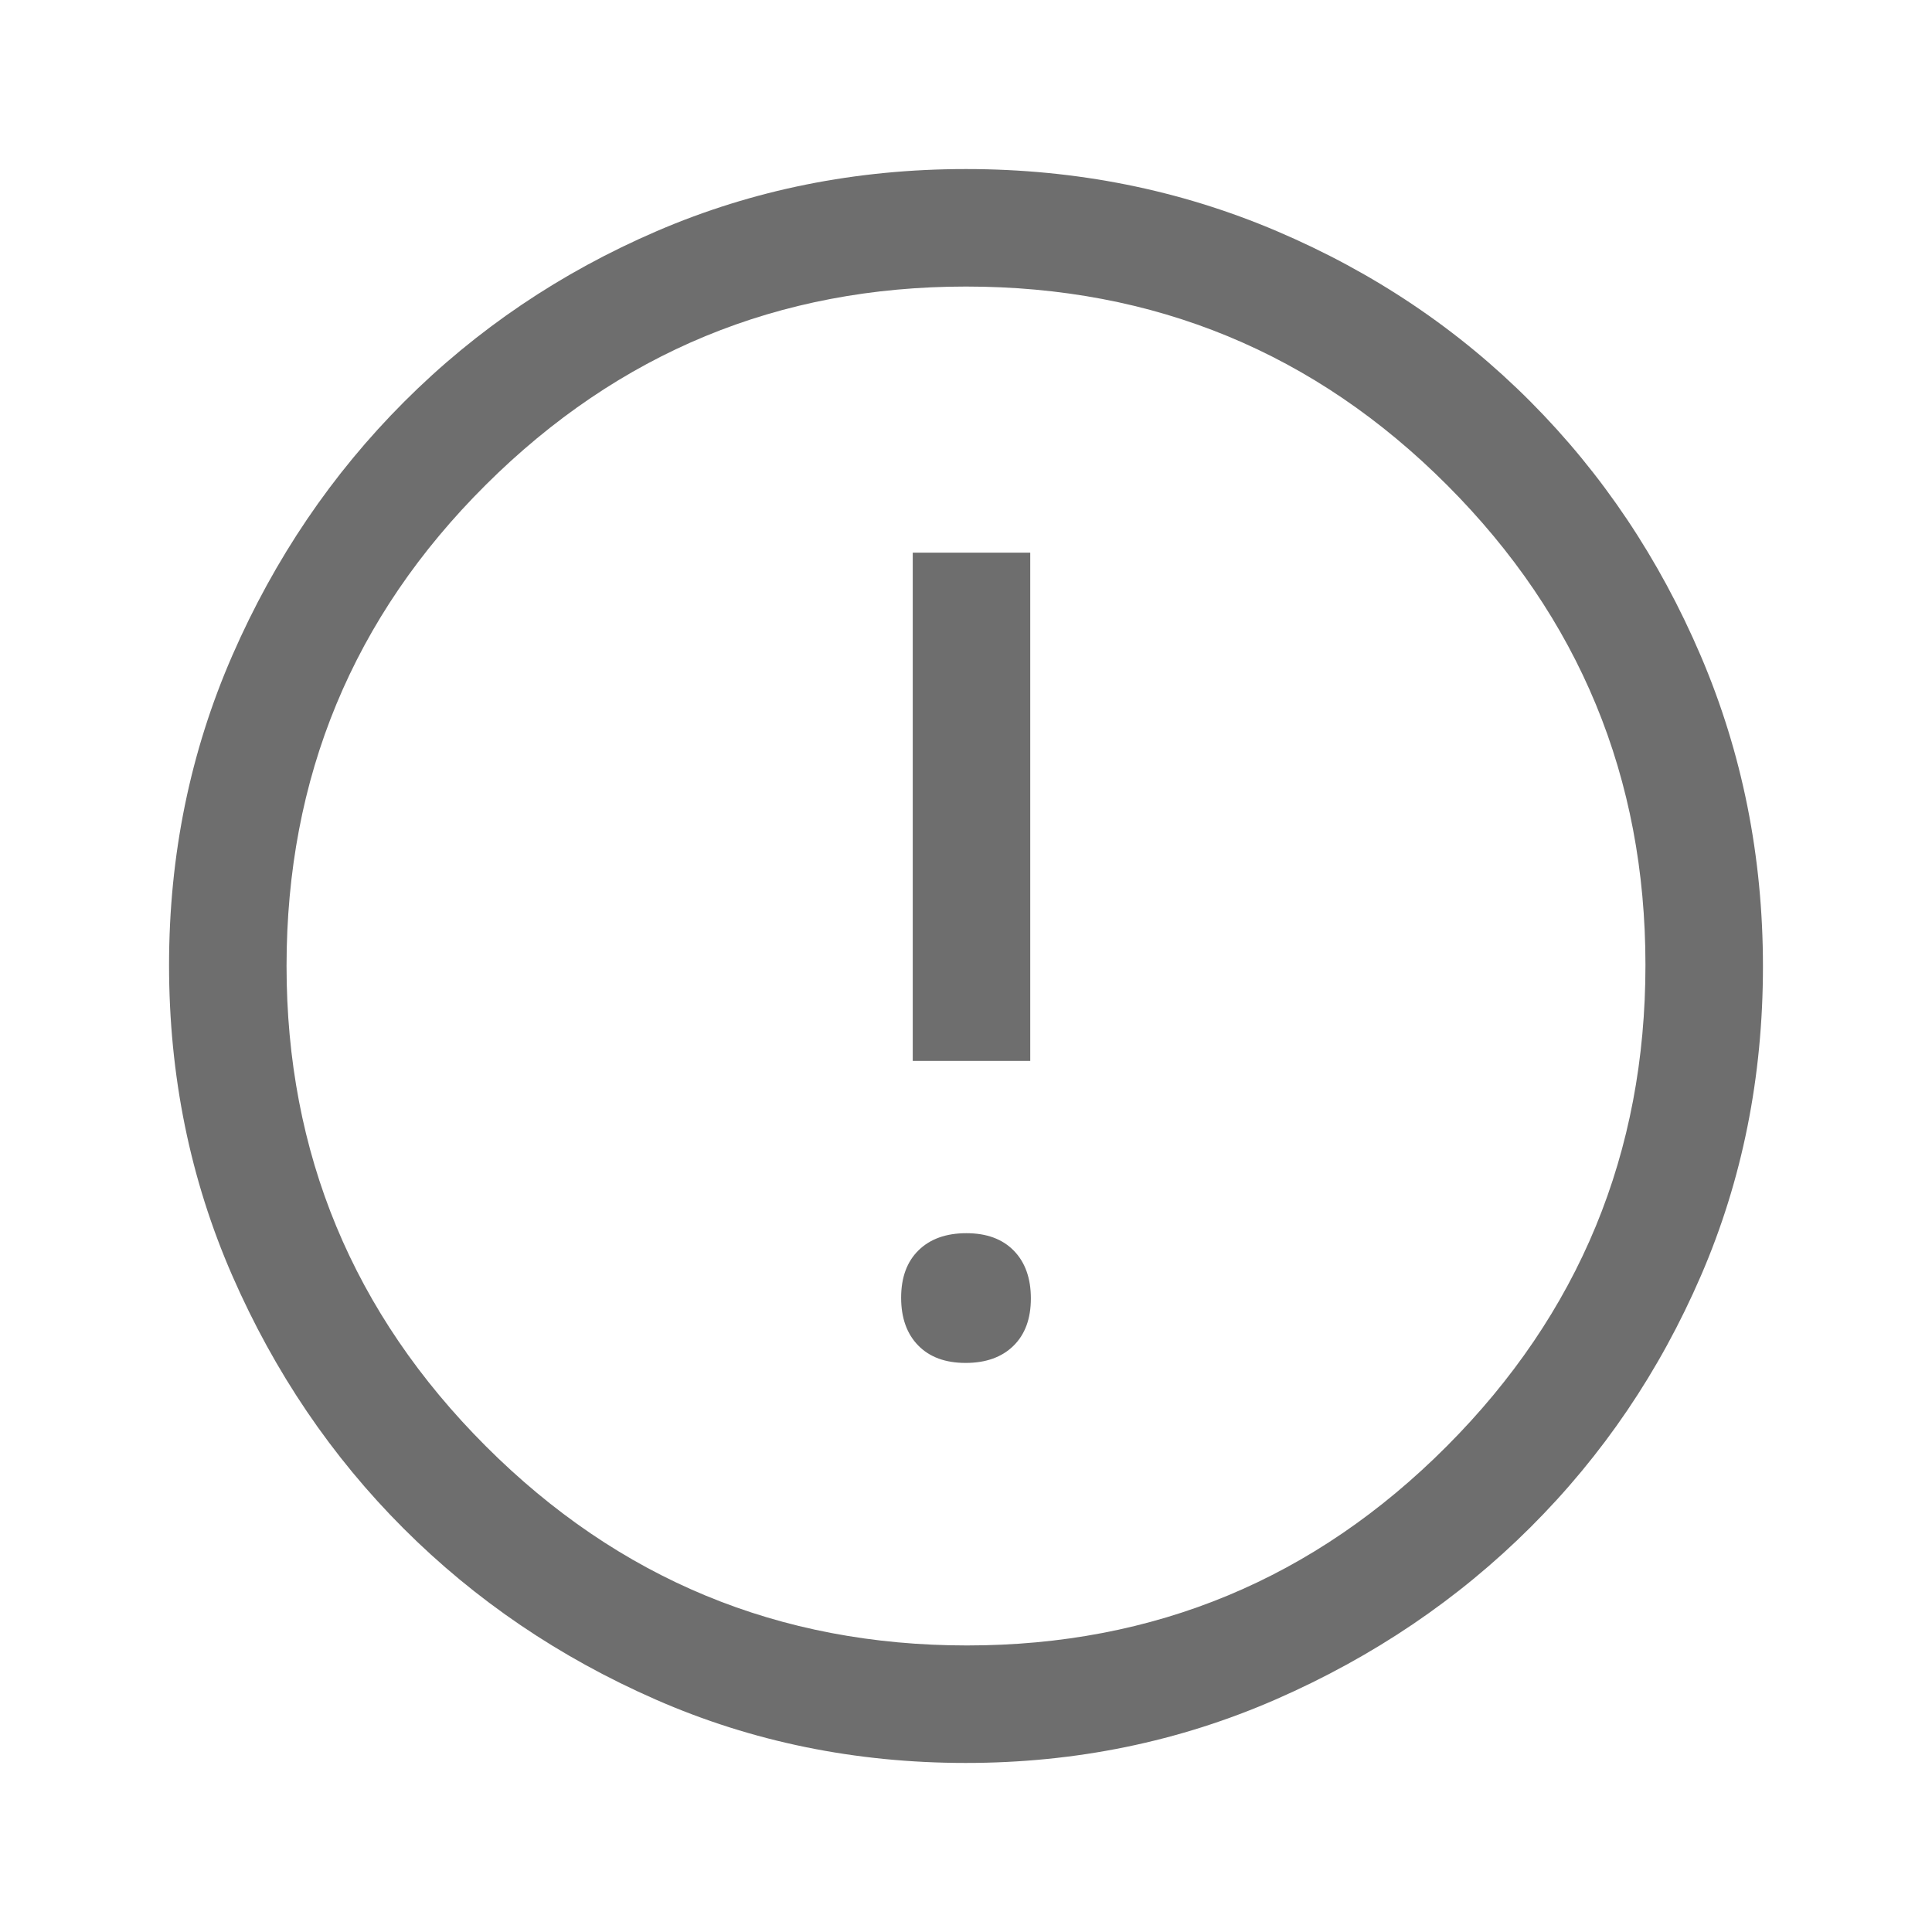
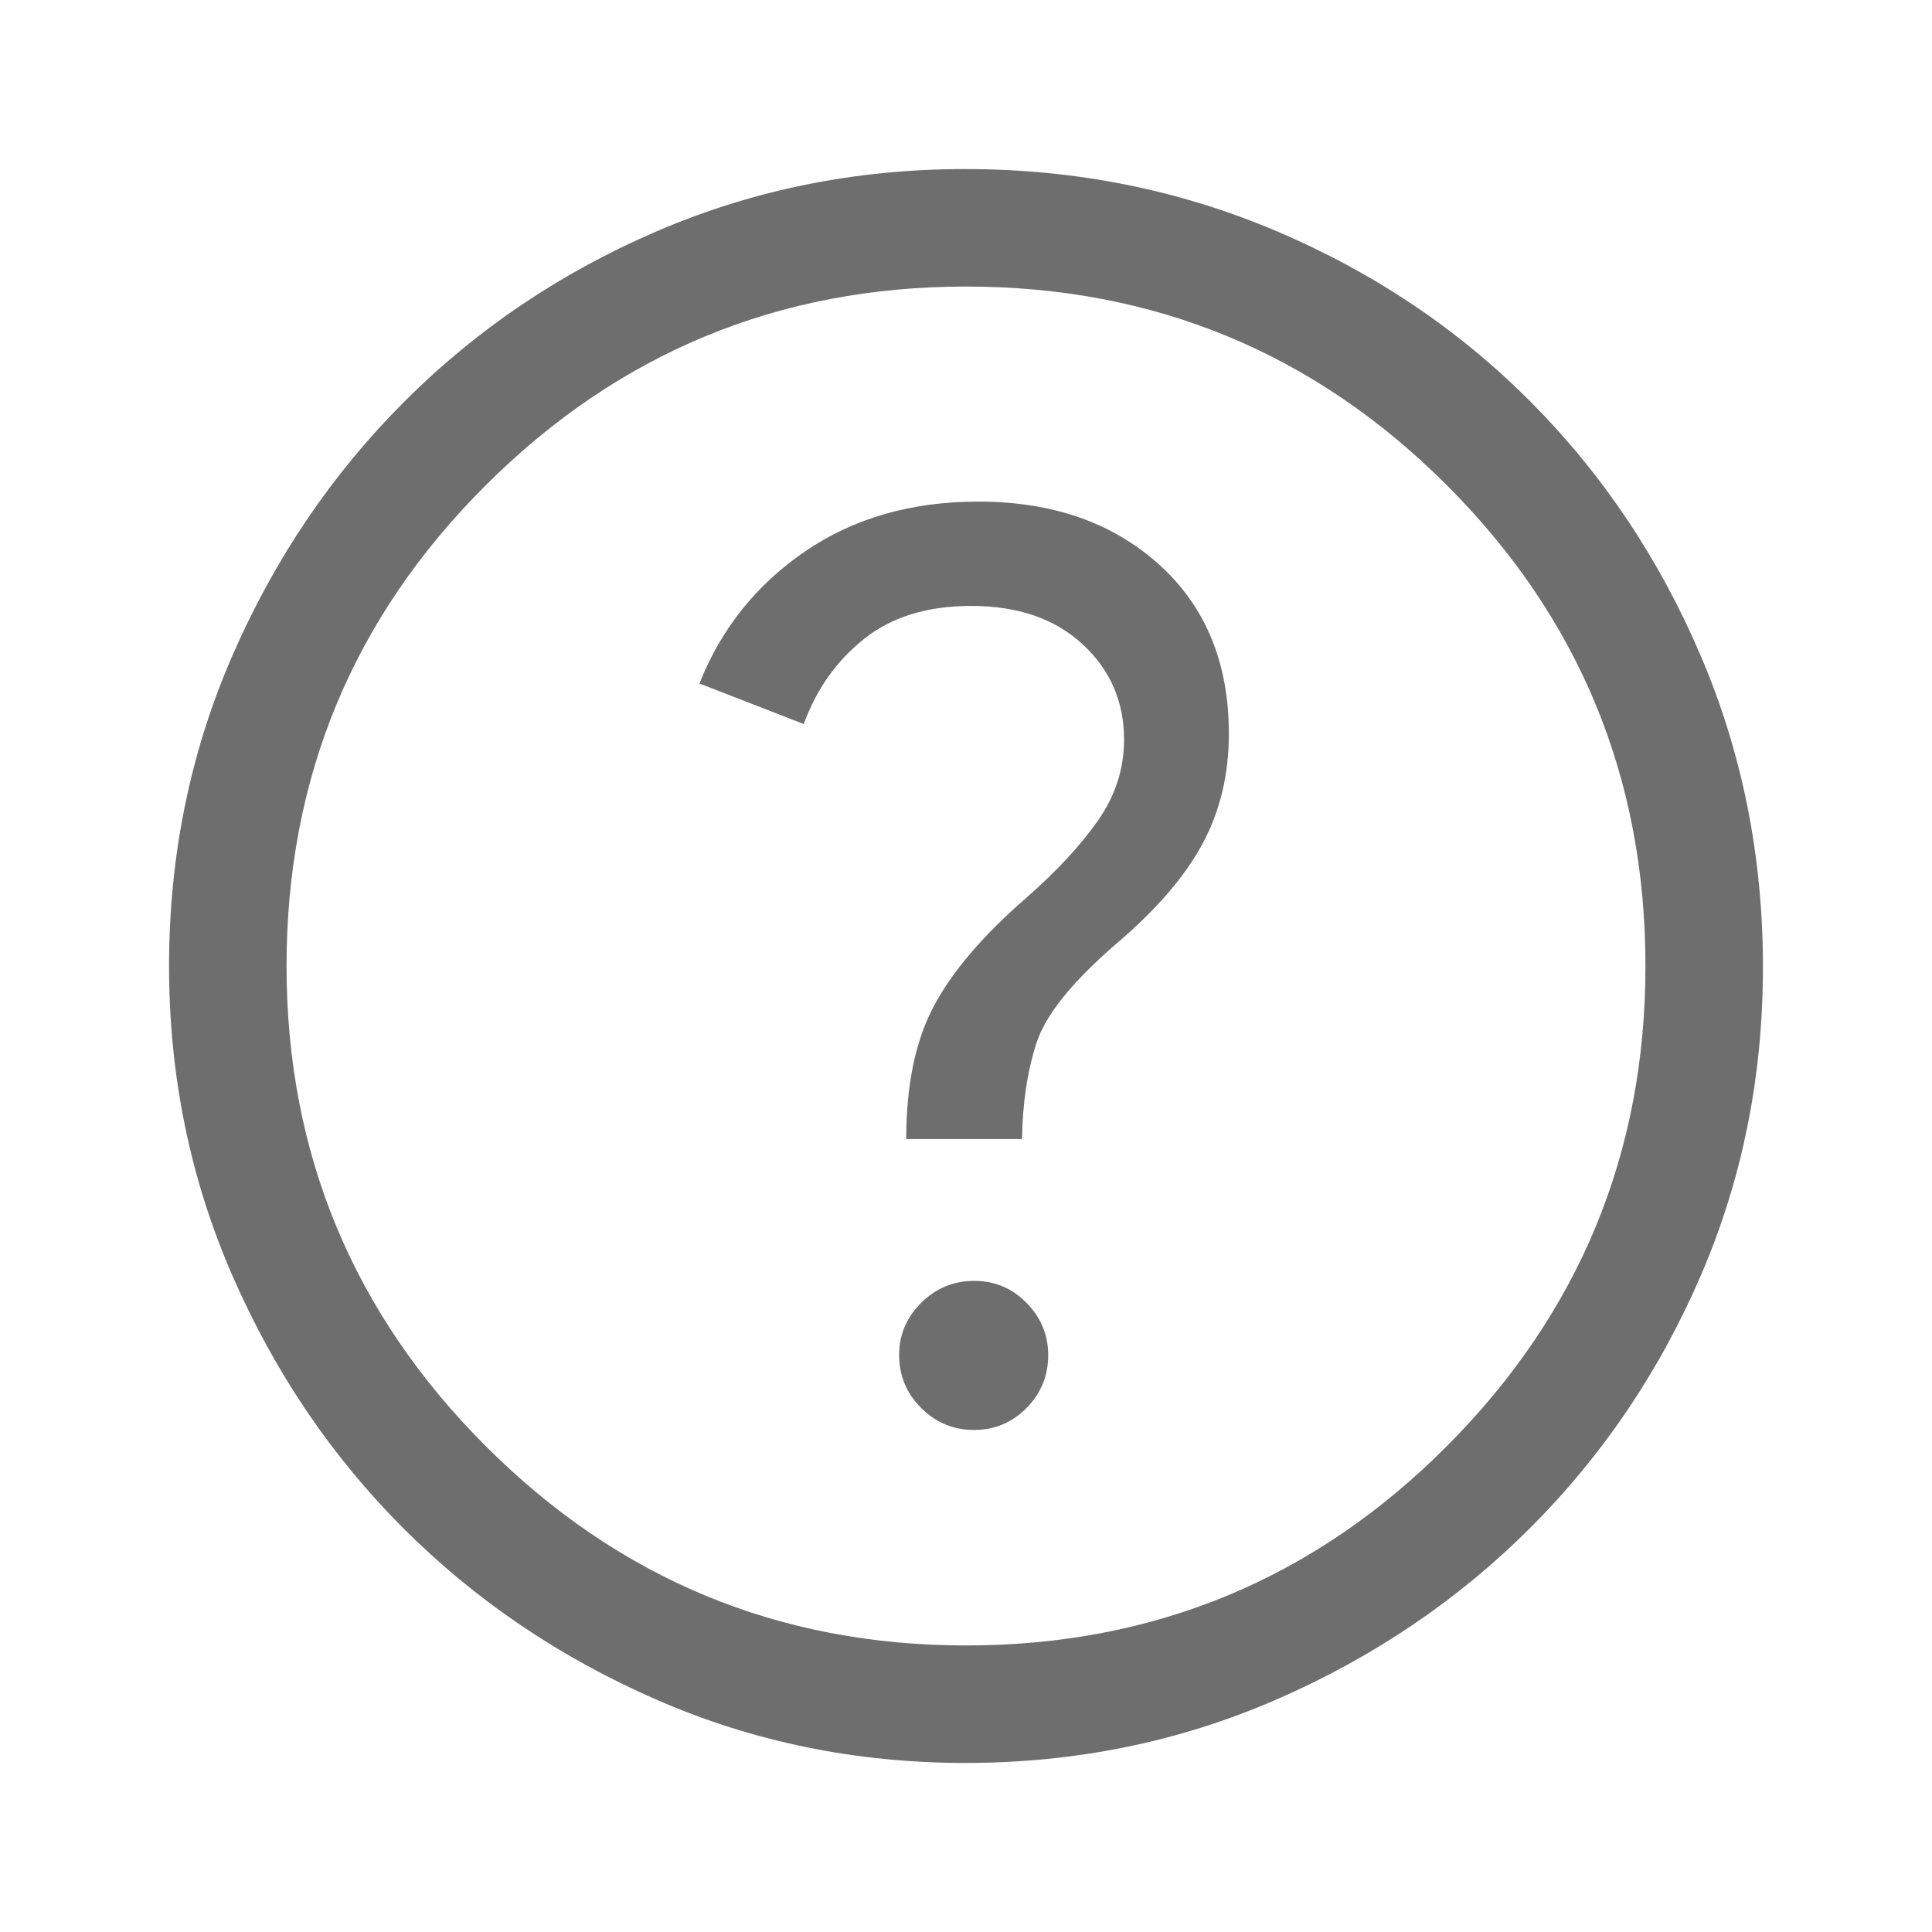
<svg xmlns="http://www.w3.org/2000/svg" height="48" viewBox="0 -960 960 960" width="48" fill="#6E6E6E">
-   <path d="M479.807-282.77q15.077 0 23.75-8.48t8.673-23.557q0-15.078-8.48-23.751-8.48-8.673-23.557-8.673-15.077 0-23.75 8.48t-8.673 23.558q0 15.077 8.48 23.75t23.557 8.673Zm-26.268-150.076h58.383v-252.538h-58.383v252.538Zm26.336 348.845q-82.137 0-153.919-31.44-71.782-31.44-125.415-85.05-53.634-53.611-85.087-125.568-31.453-71.957-31.453-154.374 0-81.926 31.499-154.013 31.499-72.086 85.396-125.992 53.898-53.905 125.493-84.733 71.595-30.828 153.601-30.828 81.984 0 154.376 30.815 72.392 30.814 126.079 84.71 53.688 53.896 84.621 126.275 30.933 72.38 30.933 154.408 0 82.413-30.815 153.693-30.814 71.281-84.697 124.993-53.883 53.711-126.244 85.407-72.361 31.697-154.368 31.697Zm.625-58.384q139.705 0 238.41-99.013 98.705-99.013 98.705-239.102 0-139.705-98.518-238.41Q620.58-817.615 480-817.615q-139.589 0-238.602 98.518Q142.385-620.58 142.385-480q0 139.589 99.013 238.602T480.5-142.385ZM480-480Z" fill="#6E6E6E" />
+   <path d="M483.951-249.463q15.356 0 26.126-10.912 10.769-10.913 10.769-26.269 0-14.972-10.721-25.933-10.72-10.962-26.076-10.962t-26.318 10.913q-10.961 10.913-10.961 25.884 0 15.357 10.912 26.318 10.913 10.961 26.269 10.961ZM450.308-394h57.538q.384-26.786 7.154-47.701 6.769-20.914 39.538-49.222 29.846-25.384 42.961-49.765 13.116-24.381 13.116-54.651 0-52.922-34.694-84.176-34.693-31.253-89.837-31.253-49.853 0-86.083 24.769-36.231 24.769-52.462 65.615l51.846 20.153q9.384-25.846 29.923-42.269 20.538-16.423 53.307-16.423 34.693 0 55.308 19.039 20.616 19.038 20.616 47.423 0 21.615-12.945 40.154-12.945 18.538-35.594 38.384-32.23 28-45.961 53.808-13.731 25.808-13.731 66.115Zm29.301 309.999q-81.403 0-153.419-31.44t-125.649-85.05q-53.634-53.611-85.087-125.727-31.453-72.117-31.453-153.715 0-82.108 31.499-154.353 31.499-72.246 85.396-126.152 53.898-53.905 125.652-84.733 71.755-30.828 152.942-30.828 82.165 0 154.716 30.815 72.552 30.814 126.239 84.71 53.688 53.896 84.621 126.275 30.933 72.38 30.933 154.674 0 81.679-30.815 153.193-30.814 71.515-84.697 125.411t-126.244 85.408q-72.361 31.512-154.634 31.512Zm.391-58.384q140.205 0 238.91-99.013Q817.615-340.411 817.615-480q0-140.205-98.705-238.91-98.705-98.705-238.91-98.705-139.589 0-238.602 98.705T142.385-480q0 139.589 99.013 238.602T480-142.385ZM480-480Z" fill="#6E6E6E" />
</svg>
